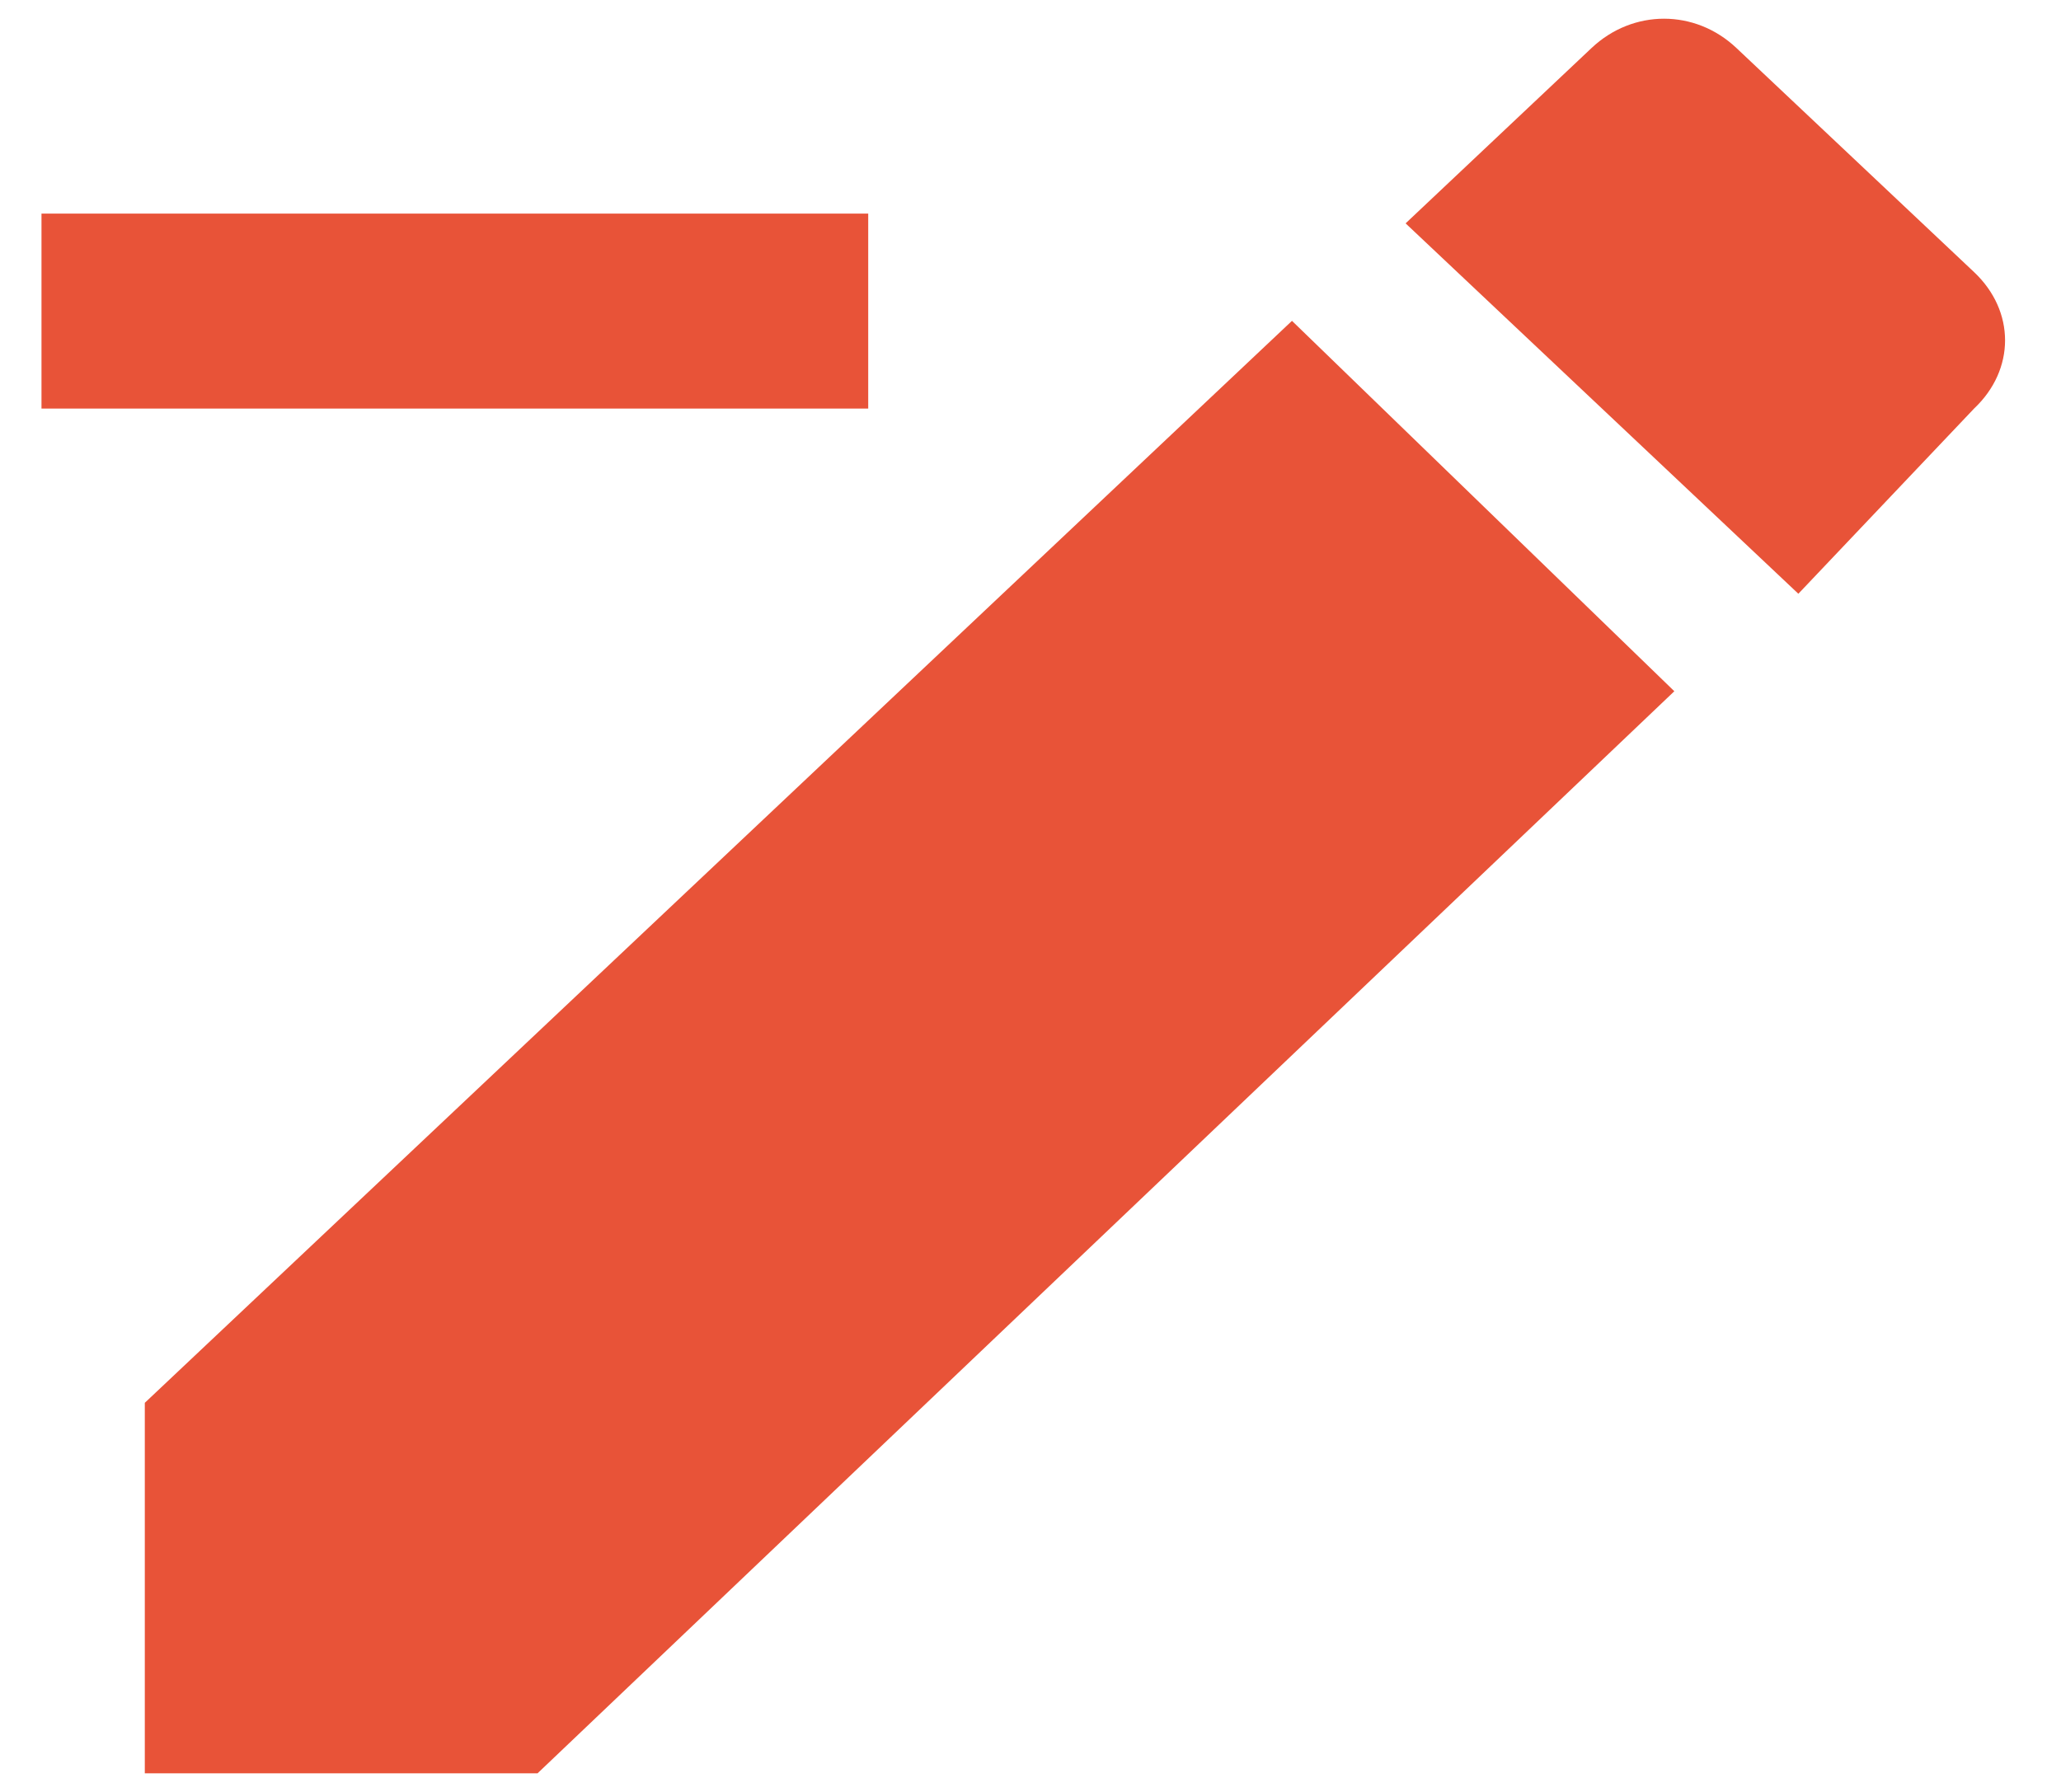
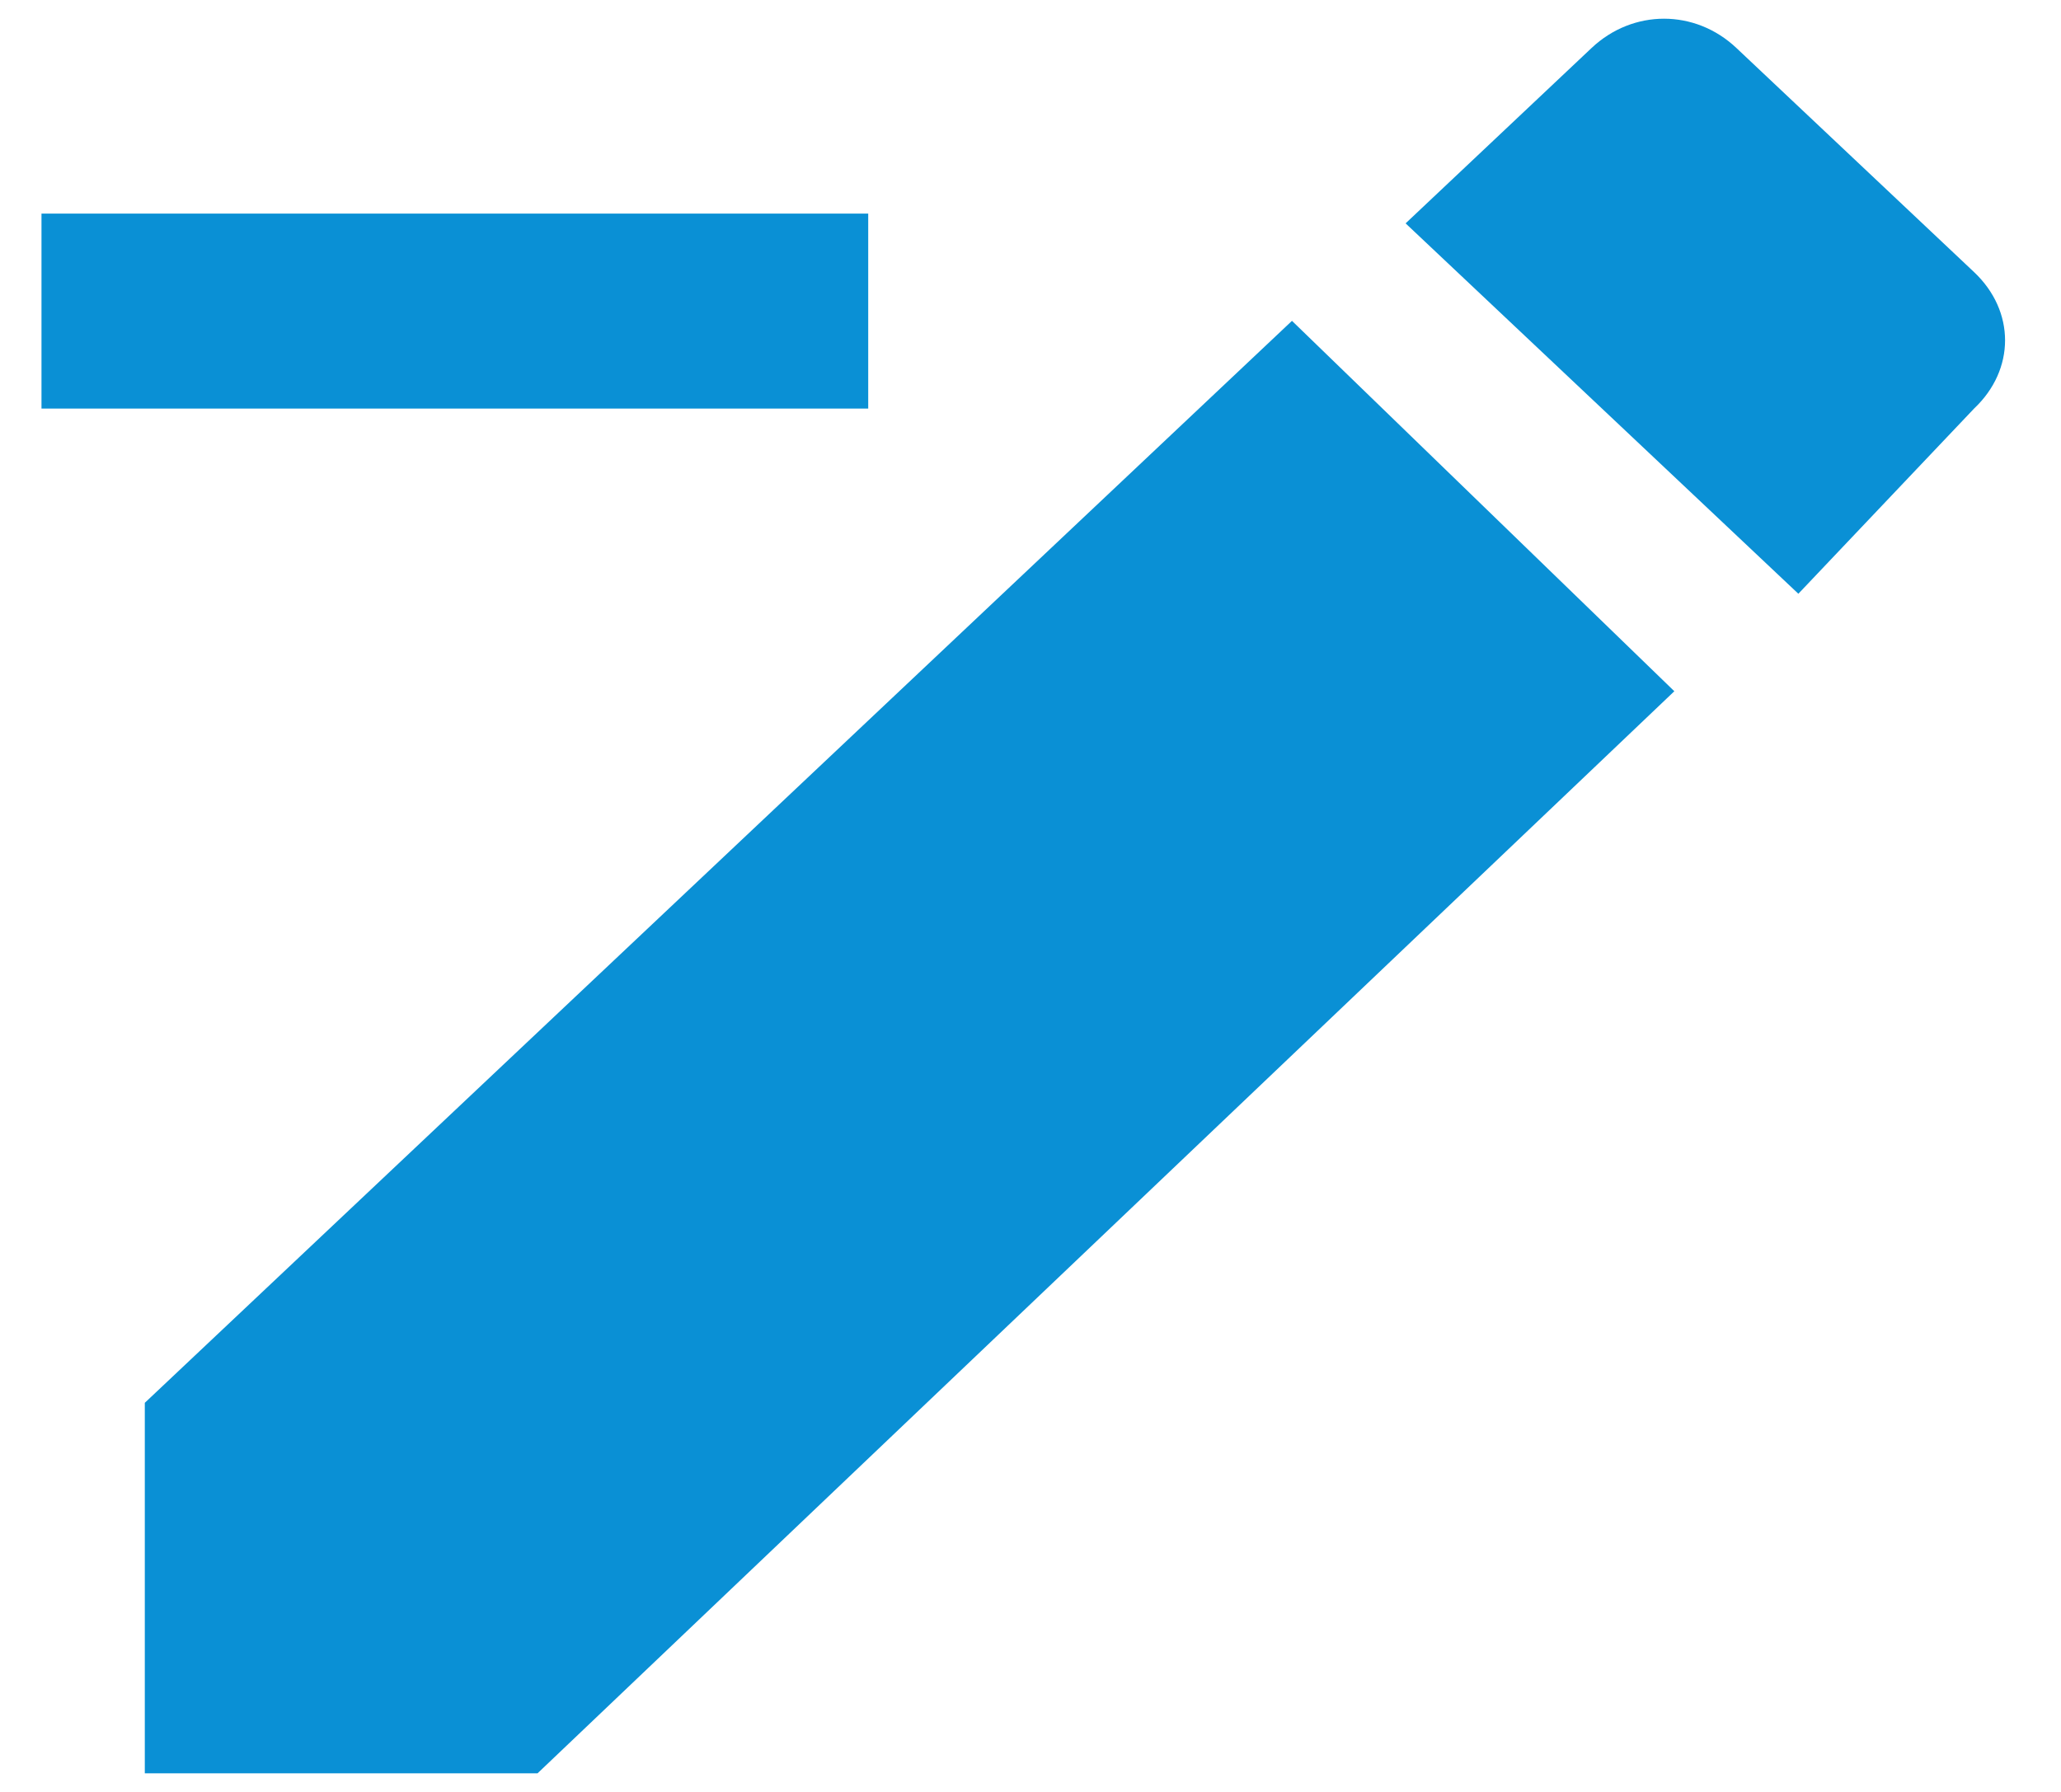
<svg xmlns="http://www.w3.org/2000/svg" width="23" height="20" viewBox="0 0 23 20" fill="none">
-   <path d="M22.03 4.56C22.491 4.125 22.491 3.472 22.03 3.037L19.377 0.535C18.916 0.1 18.224 0.1 17.762 0.535L15.686 2.493L20.069 6.627M1.616 15.657V19.792H5.999L18.685 7.715L14.418 3.581L1.616 15.657ZM9.689 2.384V4.56H0.463V2.384H9.689Z" fill="#E85338" />
+   <path d="M22.03 4.56C22.491 4.125 22.491 3.472 22.03 3.037L19.377 0.535C18.916 0.1 18.224 0.1 17.762 0.535L15.686 2.493L20.069 6.627M1.616 15.657V19.792H5.999L18.685 7.715L14.418 3.581L1.616 15.657ZM9.689 2.384V4.56H0.463V2.384H9.689Z" fill="#0A90D5" />
</svg>
